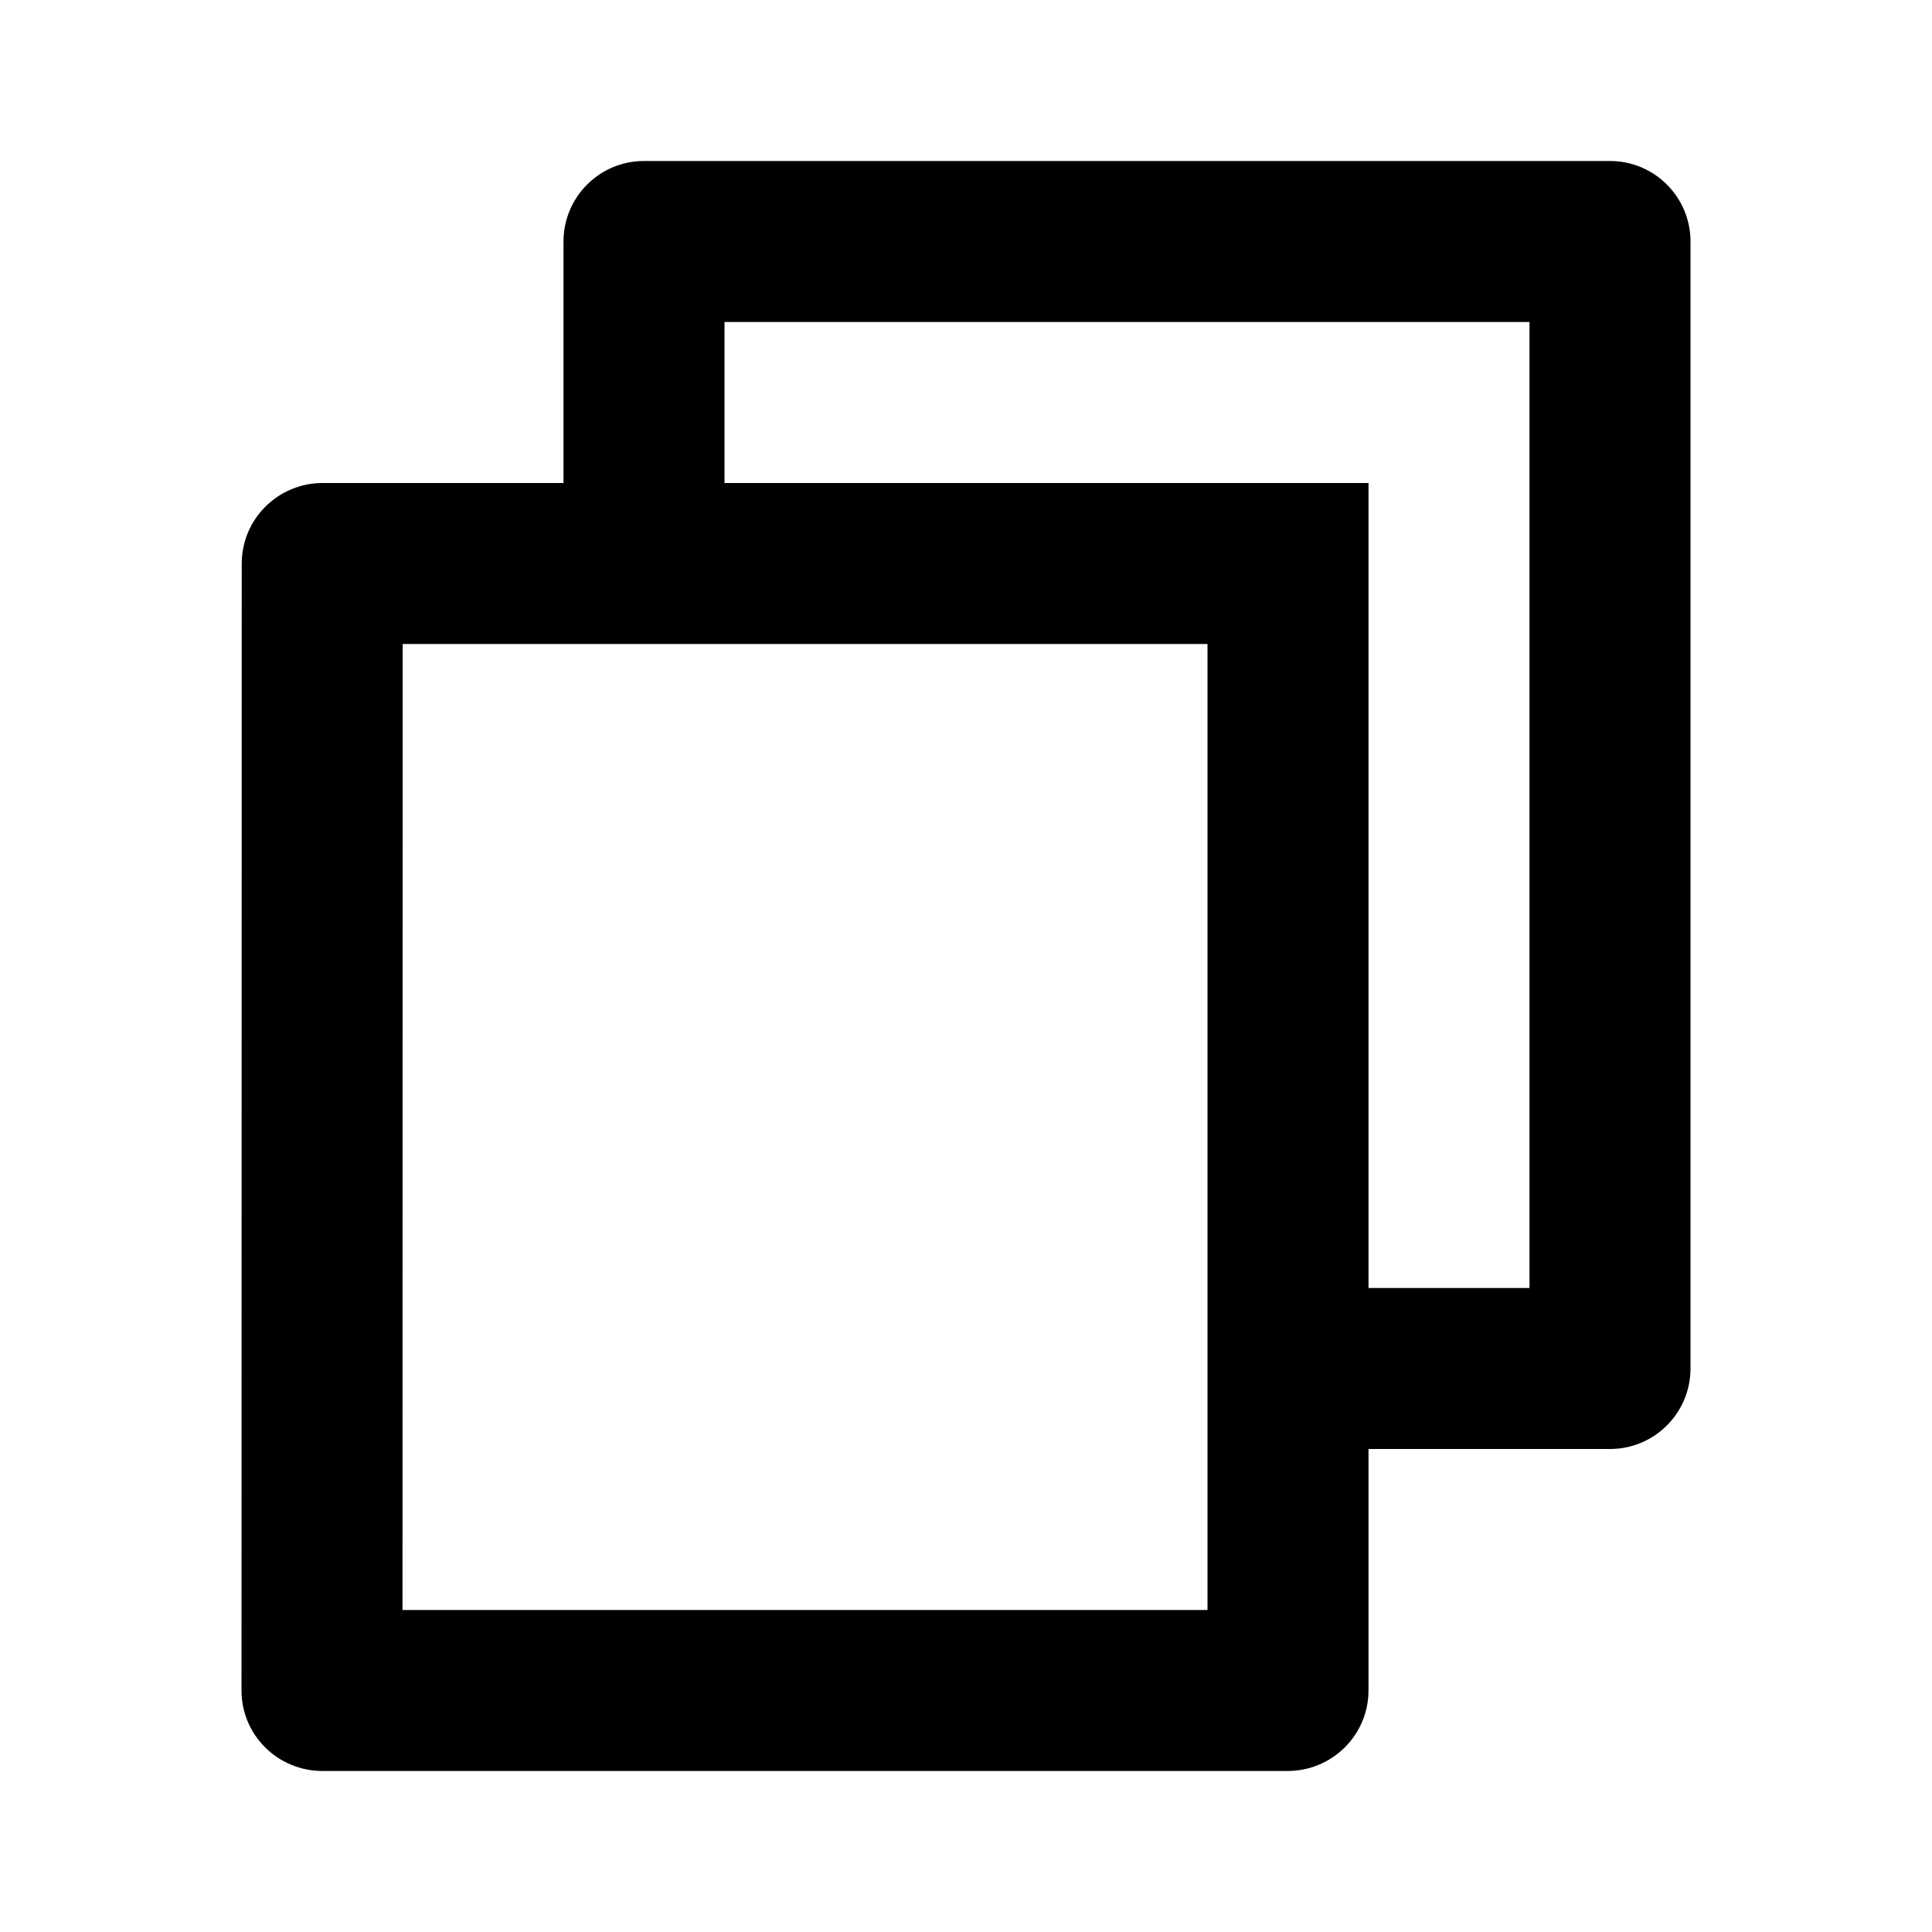
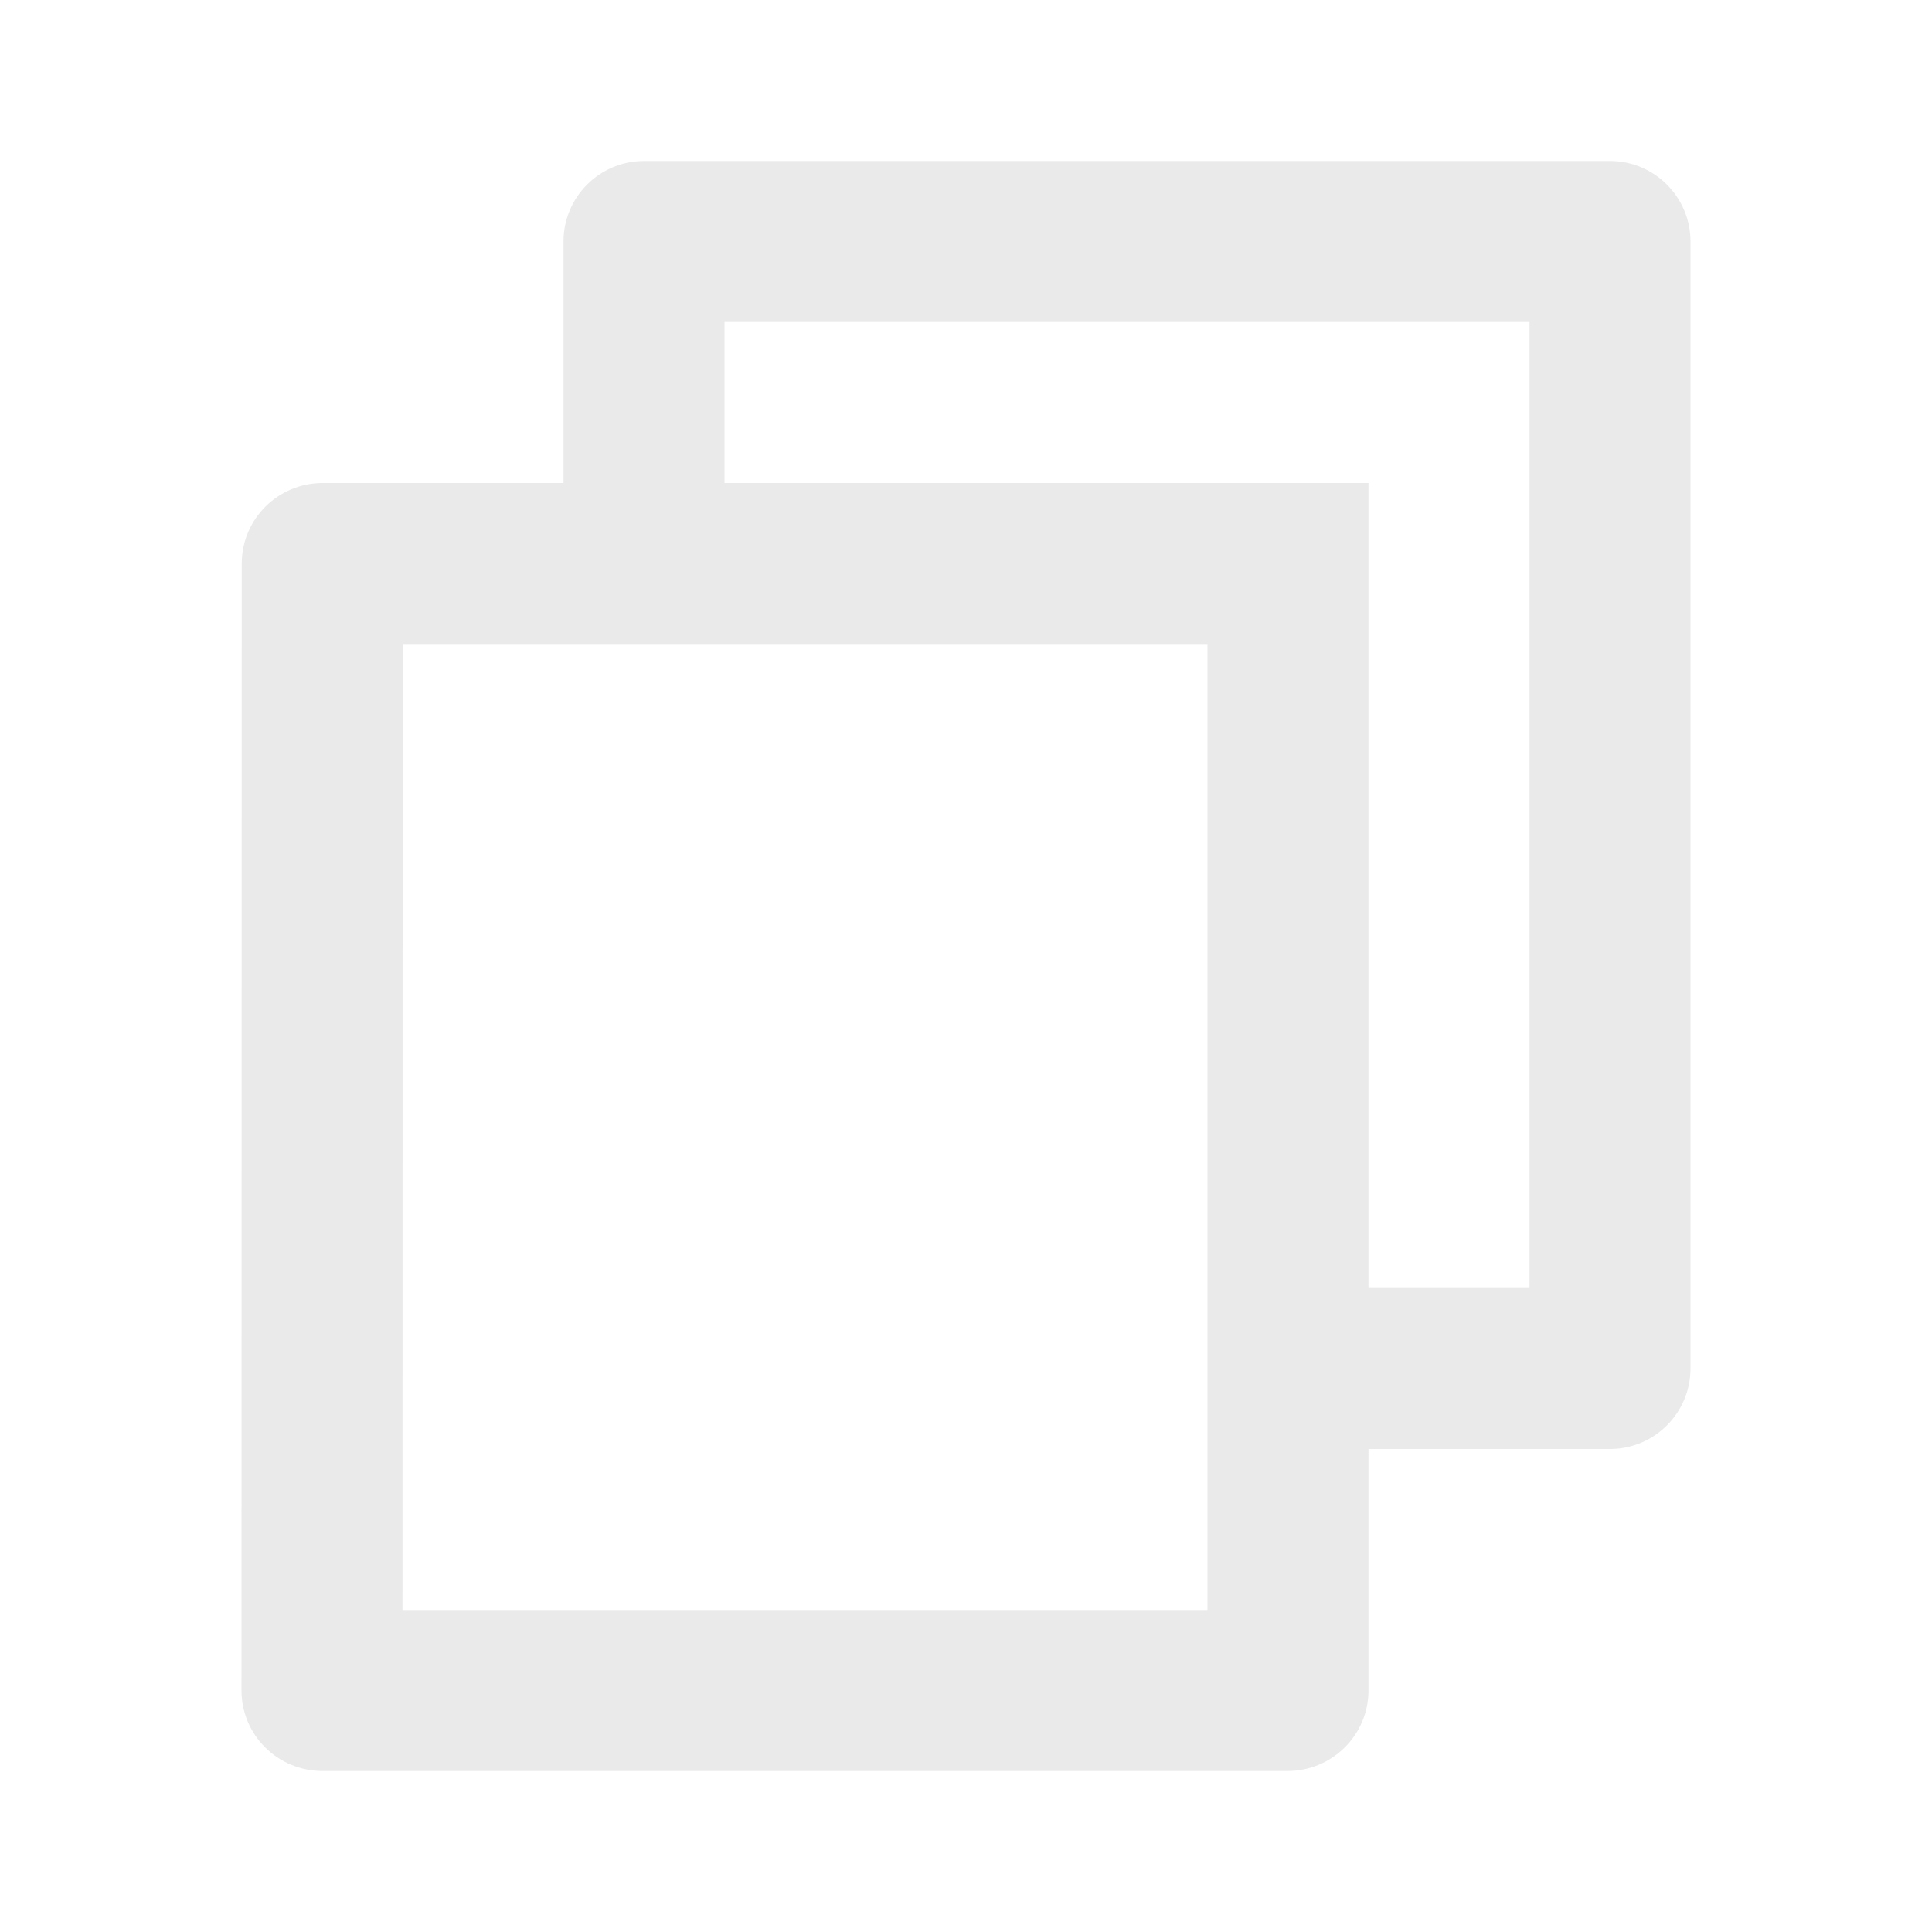
- <svg xmlns="http://www.w3.org/2000/svg" viewBox="0 0 24 24" fill="currentColor">
+ <svg xmlns="http://www.w3.org/2000/svg" viewBox="0 0 24 24" fill="rgba(234,234,234,1)">
  <path d="M7 6V3C7 2.448 7.448 2 8 2H20C20.552 2 21 2.448 21 3V17C21 17.552 20.552 18 20 18H17V20.999C17 21.552 16.55 22 15.993 22H4.007C3.451 22 3 21.555 3 20.999L3.003 7.001C3.003 6.448 3.453 6 4.009 6H7ZM5.002 8L5 20H15V8H5.002ZM9 6H17V16H19V4H9V6Z" />
</svg>
